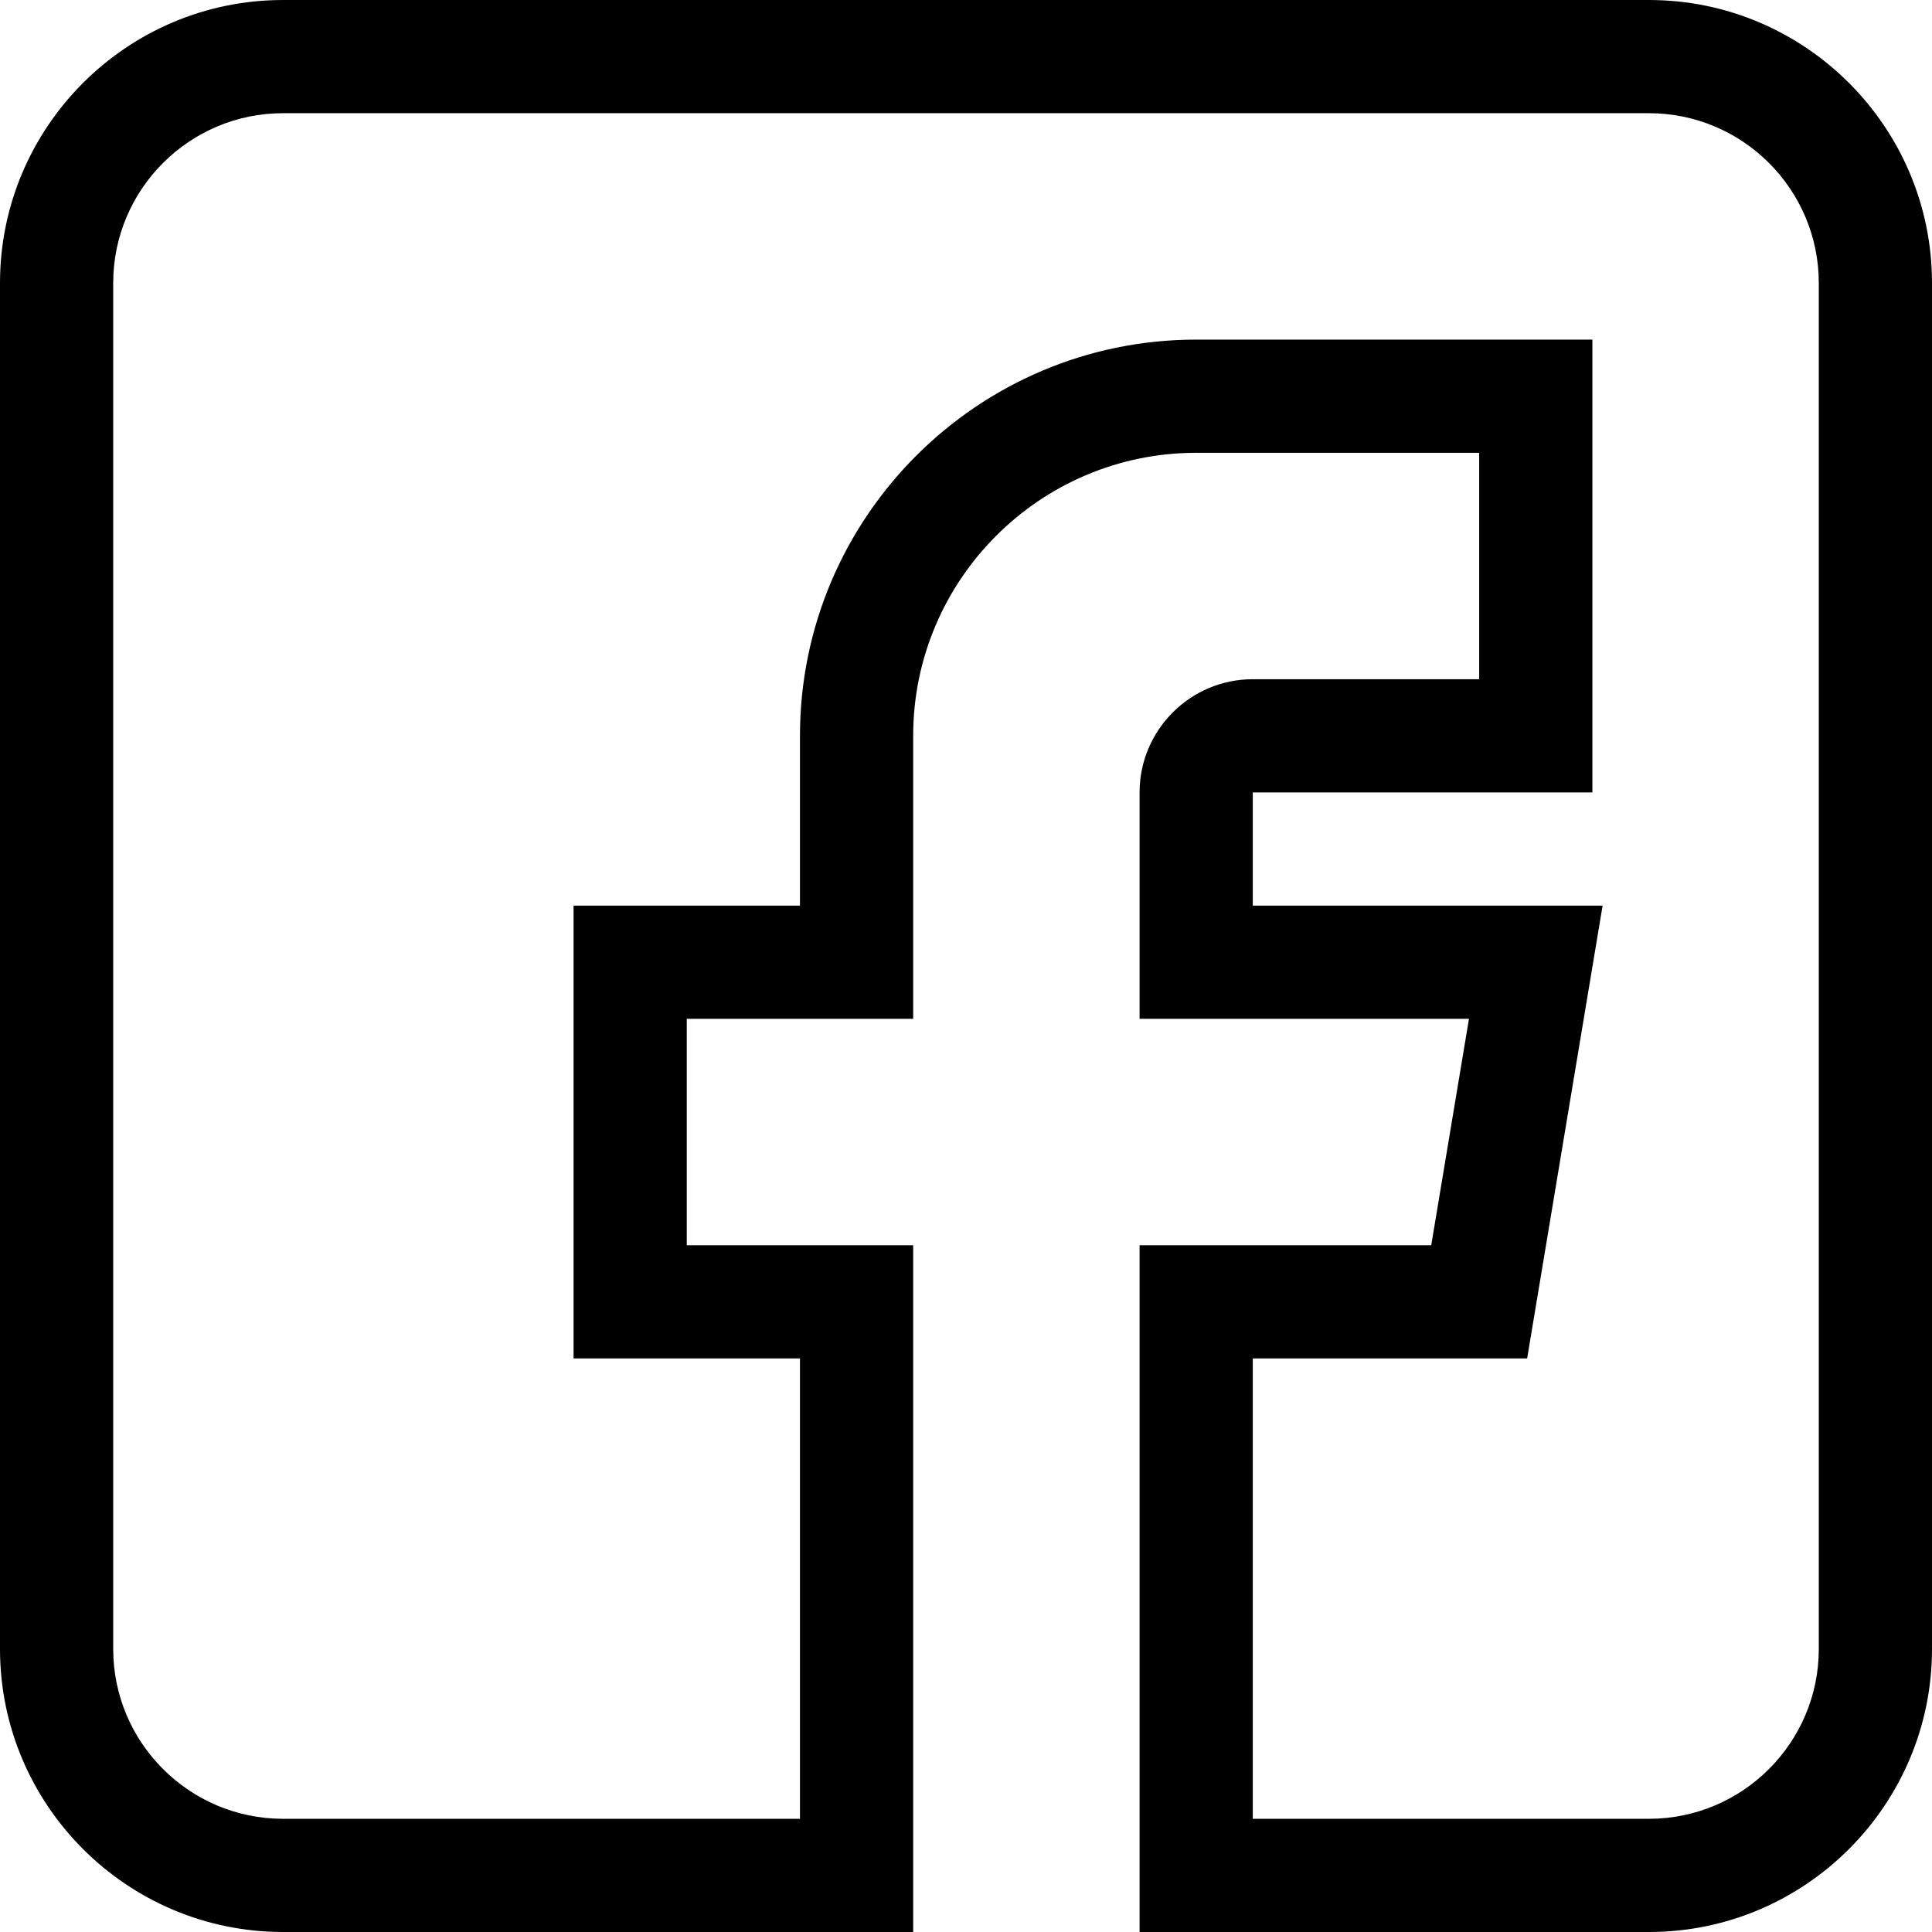
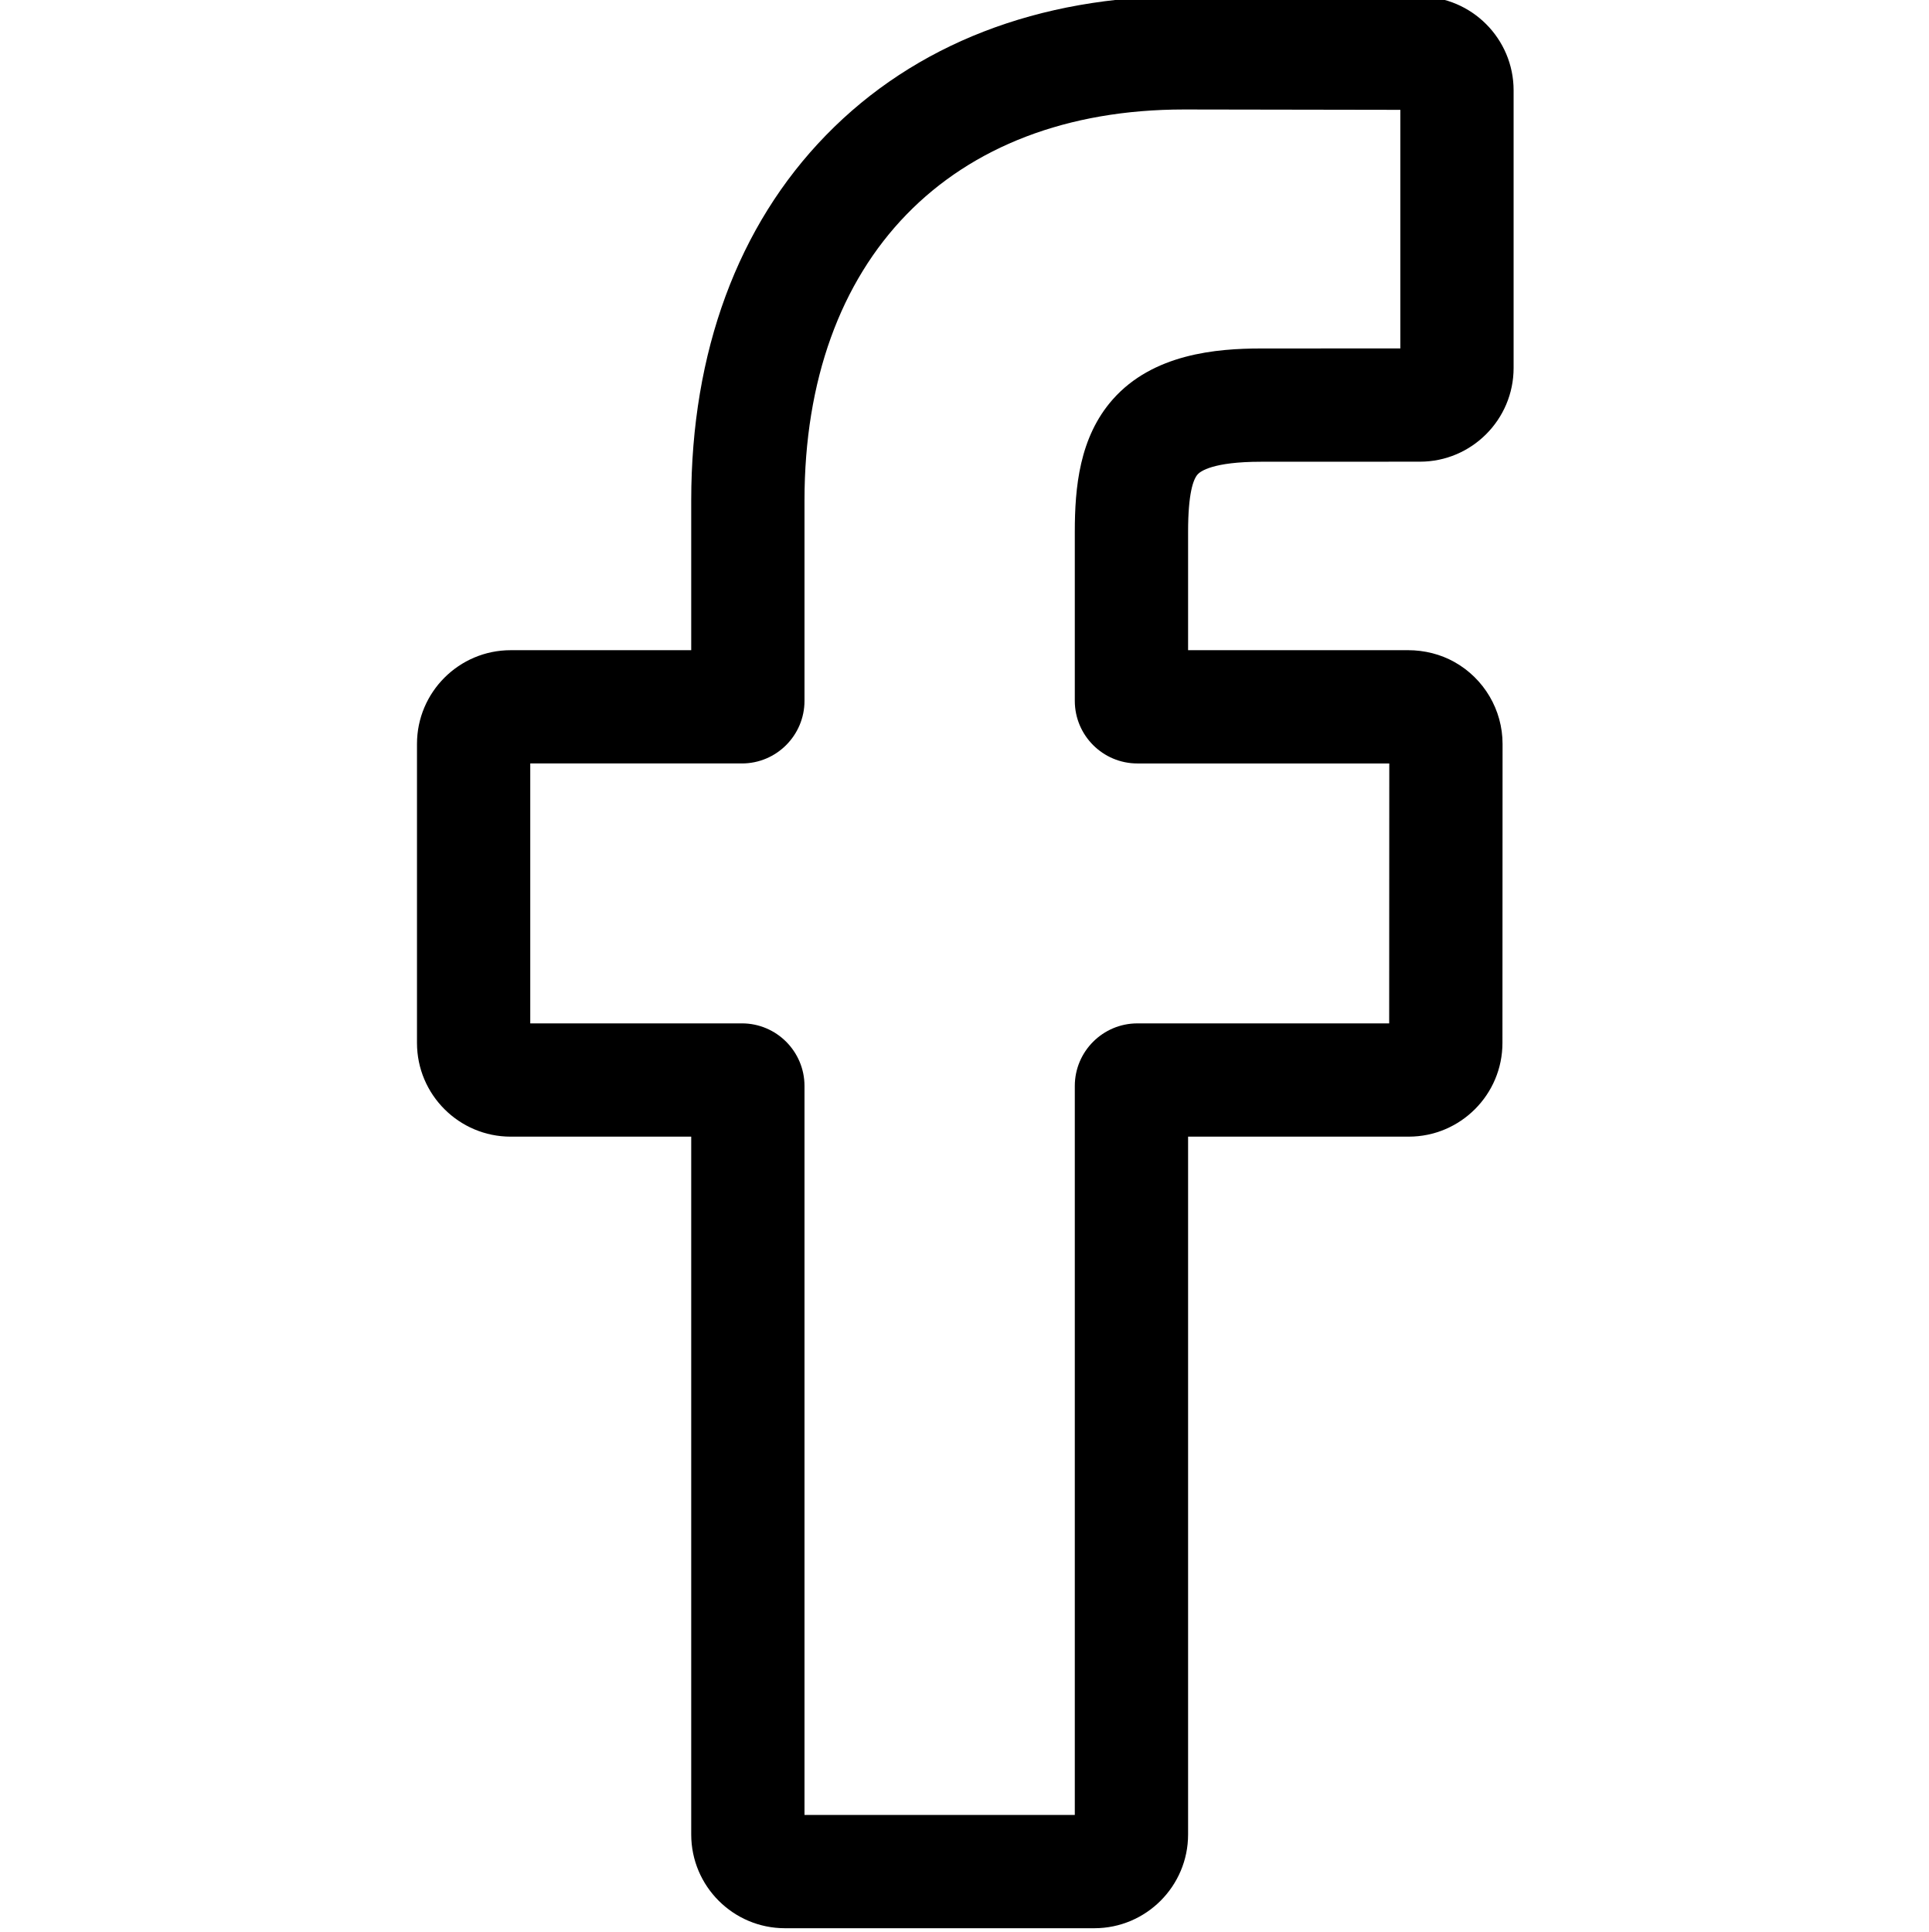
- <svg xmlns="http://www.w3.org/2000/svg" viewBox="0 0 512 512">
-   <path d="m75 512h167v-182h-60v-60h60v-75c0-41.355 33.645-75 75-75h75v60h-60c-16.543 0-30 13.457-30 30v60h87.293l-10 60h-77.293v182h135c41.355 0 75-33.645 75-75v-362c0-41.355-33.645-75-75-75h-362c-41.355 0-75 33.645-75 75v362c0 41.355 33.645 75 75 75zm-45-437c0-24.812 20.188-45 45-45h362c24.812 0 45 20.188 45 45v362c0 24.812-20.188 45-45 45h-105v-122h72.707l20-120h-92.707v-30h90v-120h-105c-57.898 0-105 47.102-105 105v45h-60v120h60v122h-137c-24.812 0-45-20.188-45-45zm0 0" />
+ <svg xmlns="http://www.w3.org/2000/svg" viewBox="-110 1 511 512">
+   <path d="m180 512h-81.992c-13.695 0-24.836-11.141-24.836-24.836v-184.938h-47.836c-13.695 0-24.836-11.145-24.836-24.836v-79.246c0-13.695 11.141-24.836 24.836-24.836h47.836v-39.684c0-39.348 12.355-72.824 35.727-96.805 23.477-24.09 56.285-36.82 94.879-36.82l62.531.102c13.672.023 24.793 11.164 24.793 24.836v73.578c0 13.695-11.137 24.836-24.828 24.836l-42.102.016c-12.84 0-16.109 2.574-16.809 3.363-1.152 1.309-2.523 5.008-2.523 15.223v31.352h58.27c4.387 0 8.637 1.082 12.289 3.121 7.879 4.402 12.777 12.727 12.777 21.723l-.031 79.246c0 13.688-11.141 24.828-24.836 24.828h-58.469v184.941c0 13.695-11.145 24.836-24.84 24.836zm-76.812-30.016h71.633v-193.195c0-9.145 7.441-16.582 16.582-16.582h66.727l.027-68.883h-66.758c-9.141 0-16.578-7.438-16.578-16.582v-44.789c0-11.727 1.191-25.062 10.043-35.086 10.695-12.117 27.551-13.516 39.301-13.516l36.922-.016v-63.227l-57.332-.094c-62.023 0-100.566 39.703-100.566 103.609v53.117c0 9.141-7.438 16.582-16.578 16.582h-56.094v68.883h56.094c9.141 0 16.578 7.438 16.578 16.582zm163.062-451.867h.004zm0 0" />
</svg>
